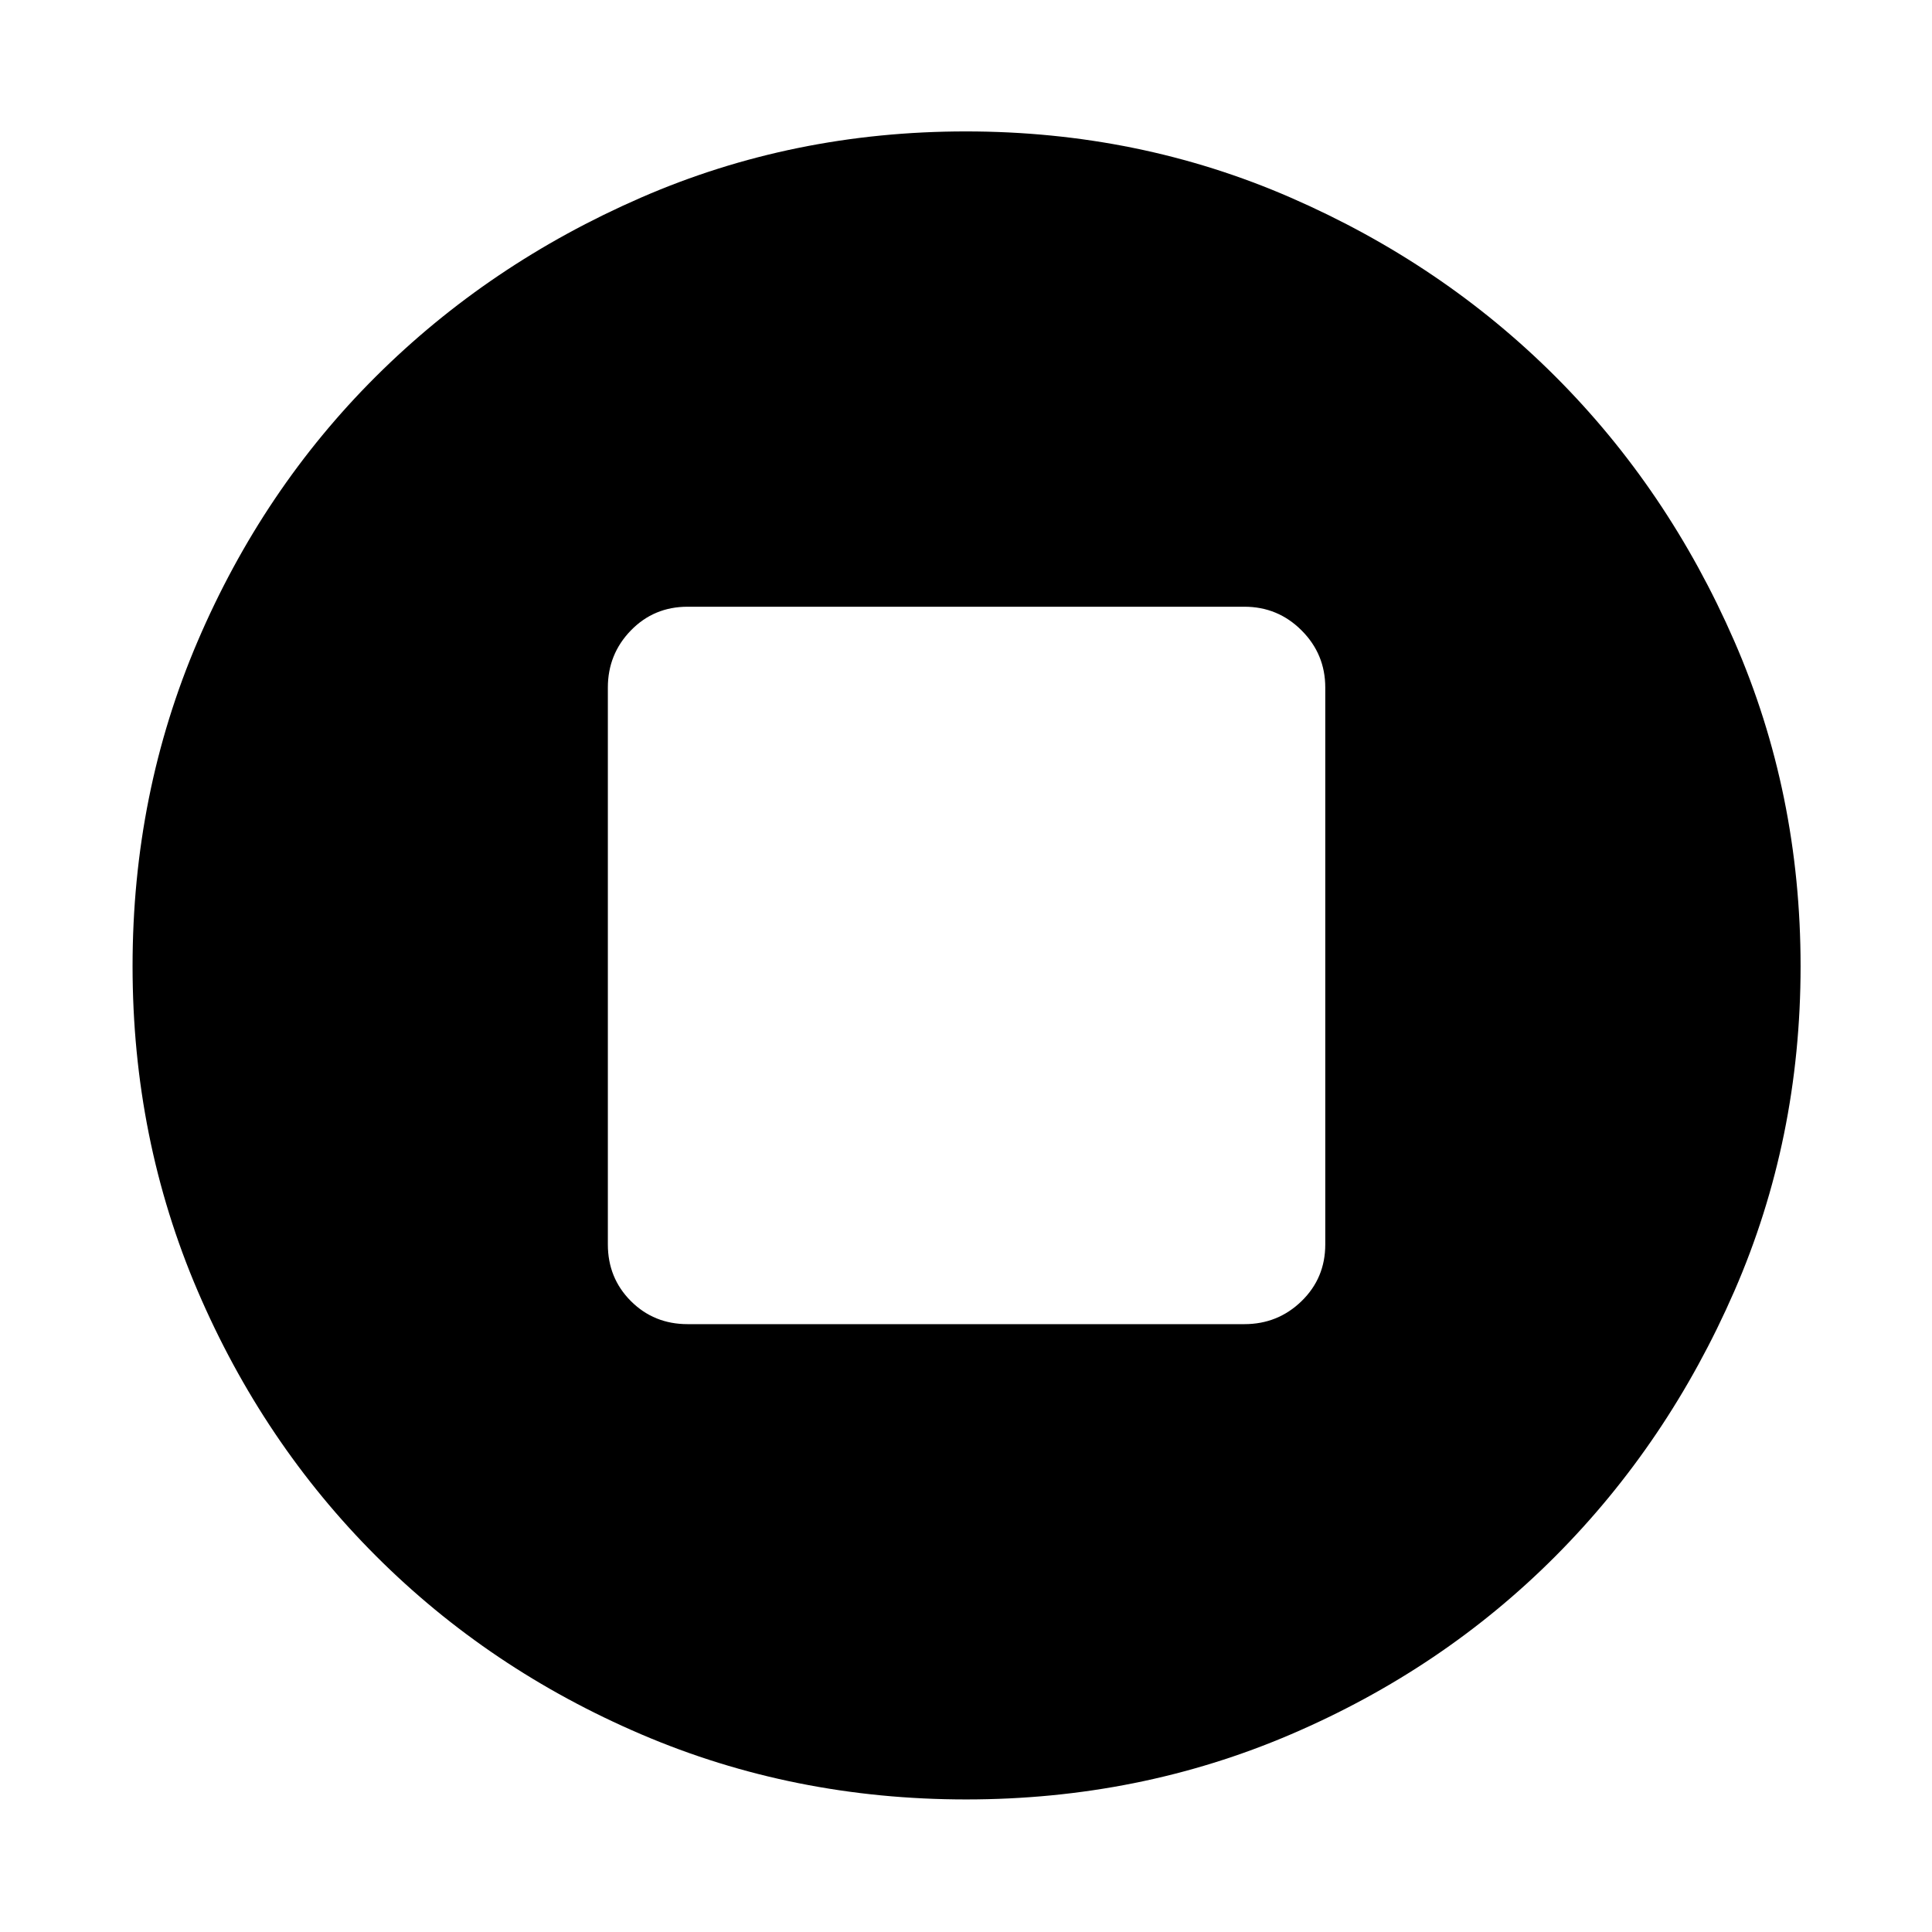
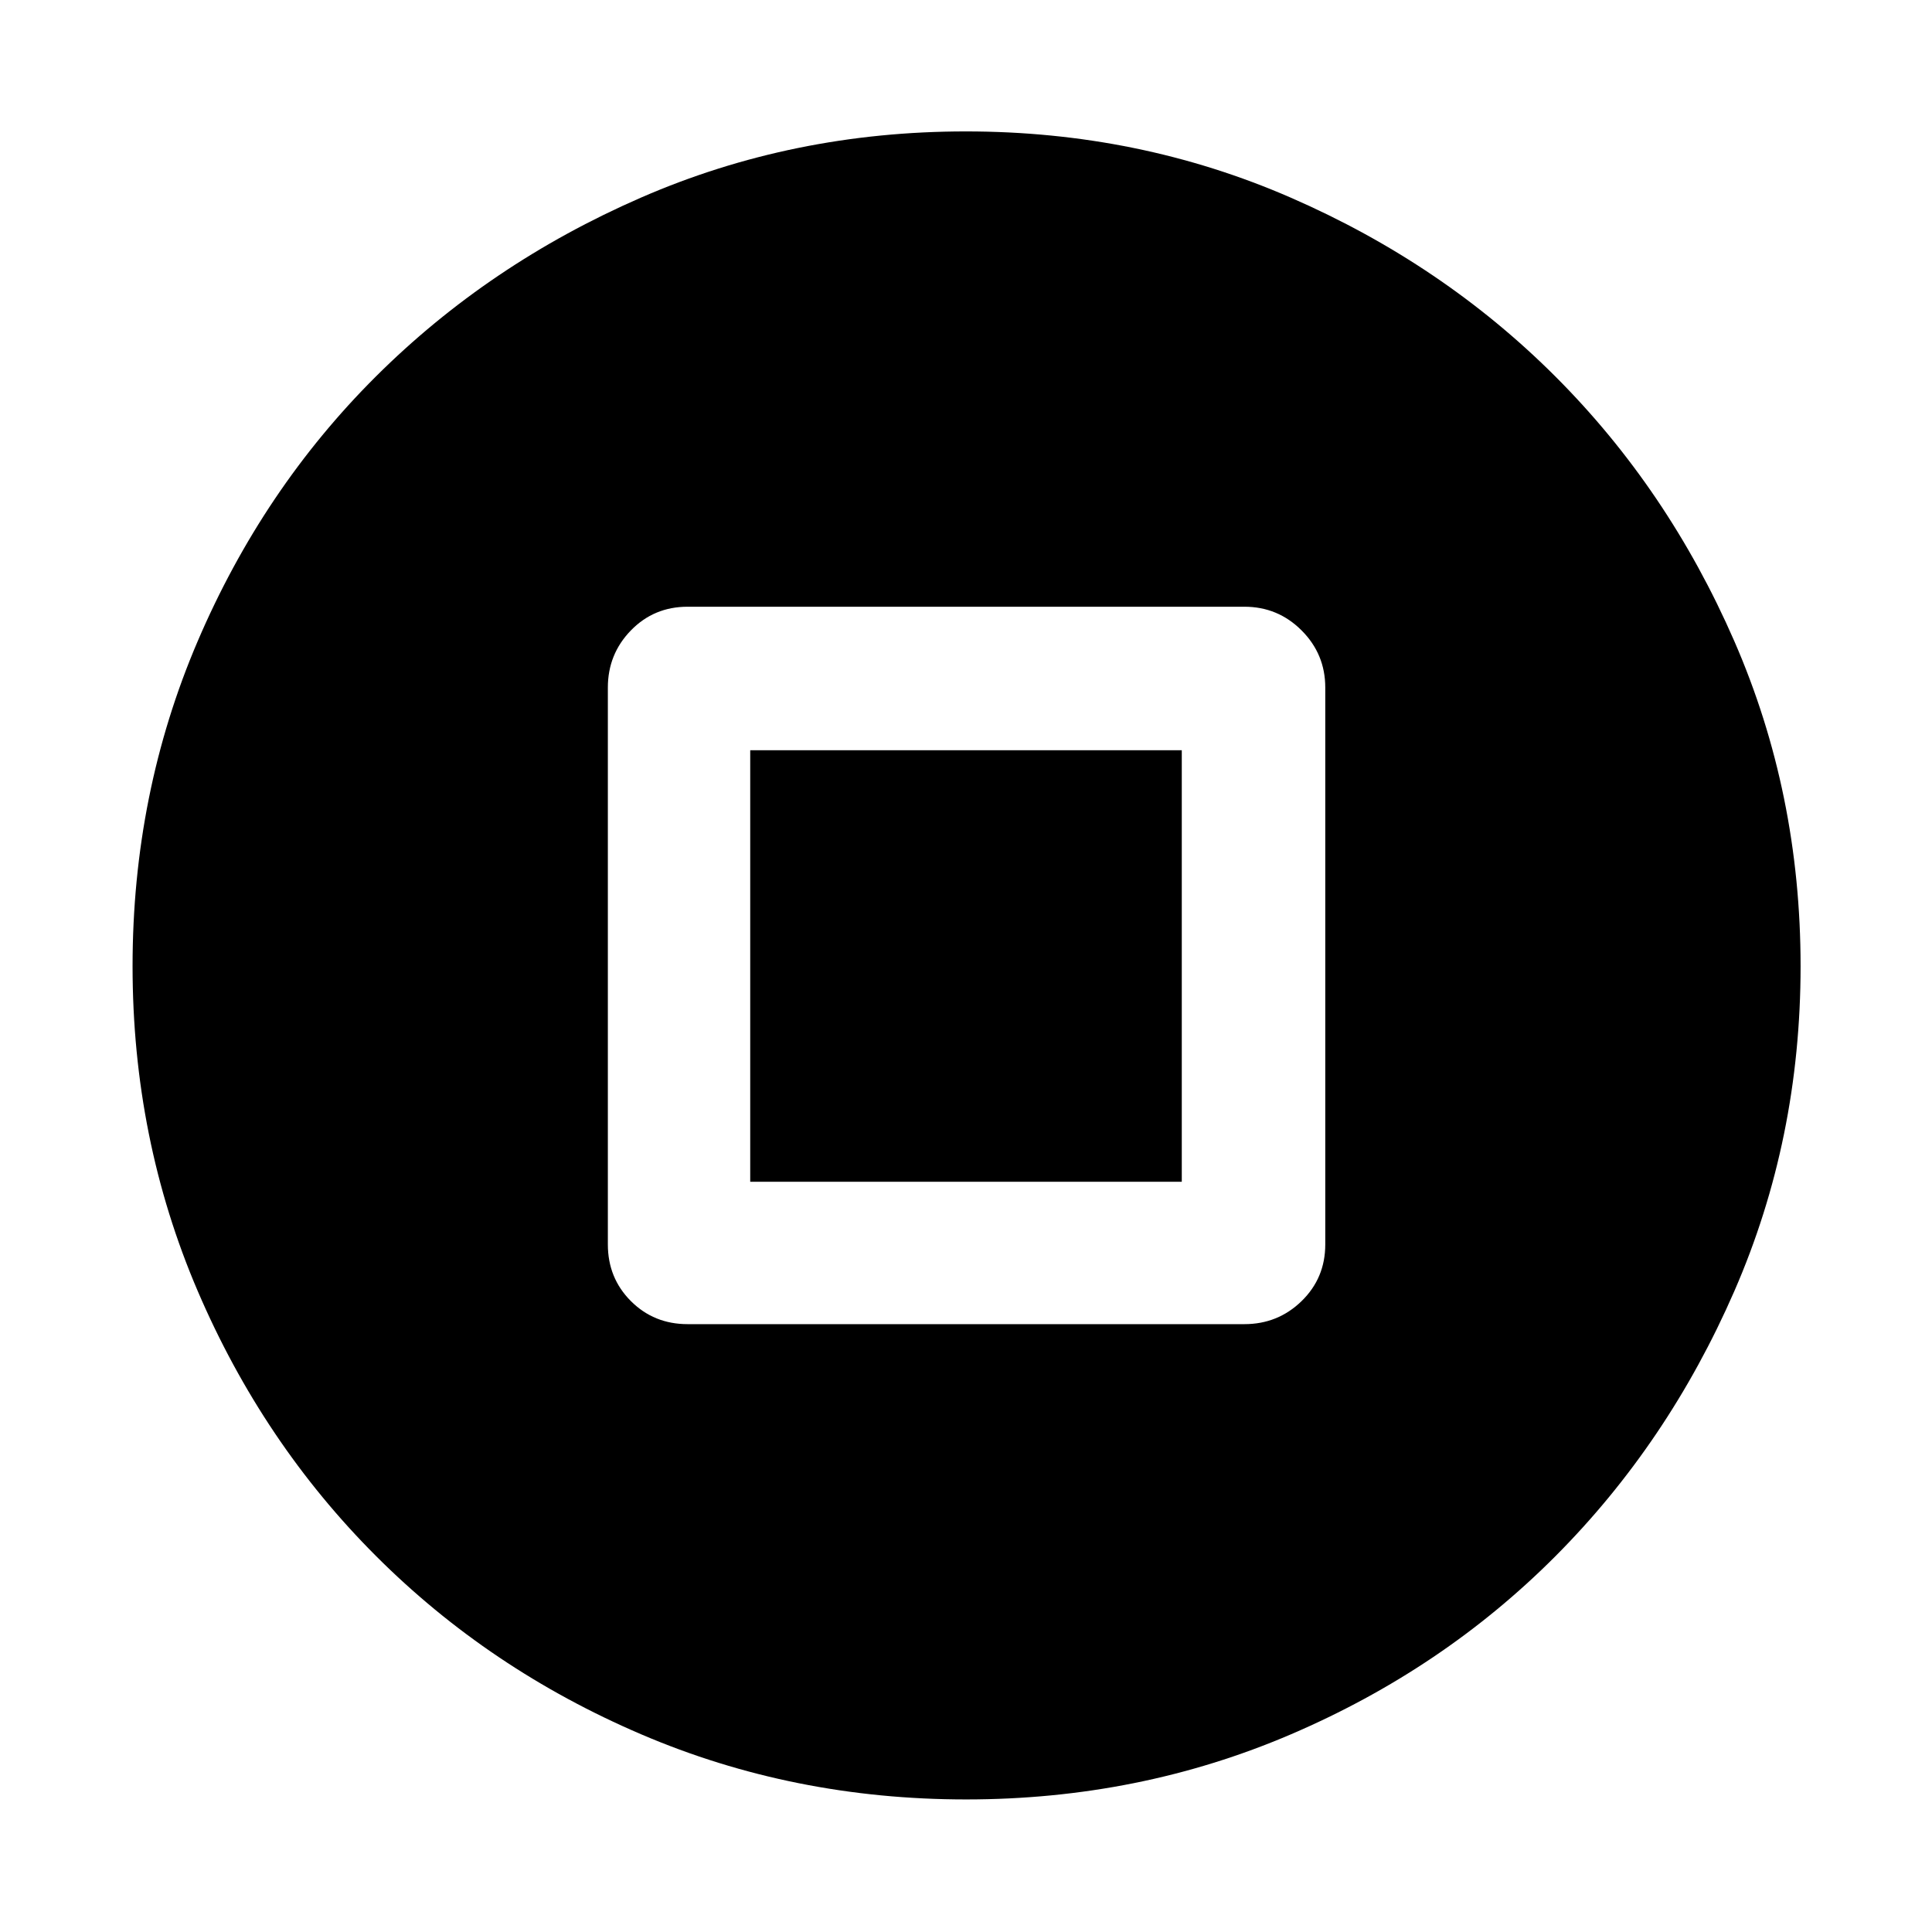
<svg xmlns="http://www.w3.org/2000/svg" viewBox="0 -960 960 960">
-   <path d="M341.65-302.04h276.7q16.63 0 28.4-11.45 11.77-11.46 11.77-28.16v-276.7q0-16.63-11.77-28.4t-28.4-11.77h-276.7q-16.7 0-28.16 11.77-11.45 11.77-11.45 28.4v276.7q0 16.7 11.45 28.16 11.46 11.45 28.16 11.45ZM318.63-98.22q-75.54-32.34-131.8-88.61-56.27-56.26-88.61-131.72-32.35-75.47-32.35-161.37 0-85.91 32.35-161.45 32.34-75.54 88.52-131.52 56.18-55.98 131.7-88.89 75.52-32.92 161.48-32.92t161.48 32.92q75.51 32.91 131.49 88.89 55.98 55.98 88.89 131.49 32.92 75.52 32.92 161.48t-32.92 161.48q-32.91 75.52-88.89 131.7-55.98 56.18-131.44 88.52-75.47 32.35-161.37 32.35-85.91 0-161.45-32.35Z" />
+   <path d="M318.63-98.22q-75.54-32.34-131.8-88.61-56.27-56.26-88.61-131.72-32.35-75.47-32.35-161.37 0-85.91 32.35-161.45 32.34-75.54 88.52-131.52 56.18-55.98 131.7-88.89 75.52-32.92 161.48-32.92t161.48 32.92q75.51 32.91 131.49 88.89 55.98 55.98 88.89 131.49 32.92 75.52 32.92 161.48t-32.92 161.48q-32.91 75.52-88.89 131.7-55.98 56.18-131.44 88.52-75.47 32.35-161.37 32.35-85.91 0-161.45-32.35Zm23.02-203.82h276.7q16.63 0 28.4-11.45 11.77-11.46 11.77-28.16v-276.7q0-16.63-11.77-28.4t-28.4-11.77h-276.7q-16.7 0-28.16 11.77-11.45 11.77-11.45 28.4v276.7q0 16.7 11.45 28.16 11.46 11.45 28.16 11.45Zm31.13-70.74v-214.44h214.44v214.44H372.78Z" />
</svg>
